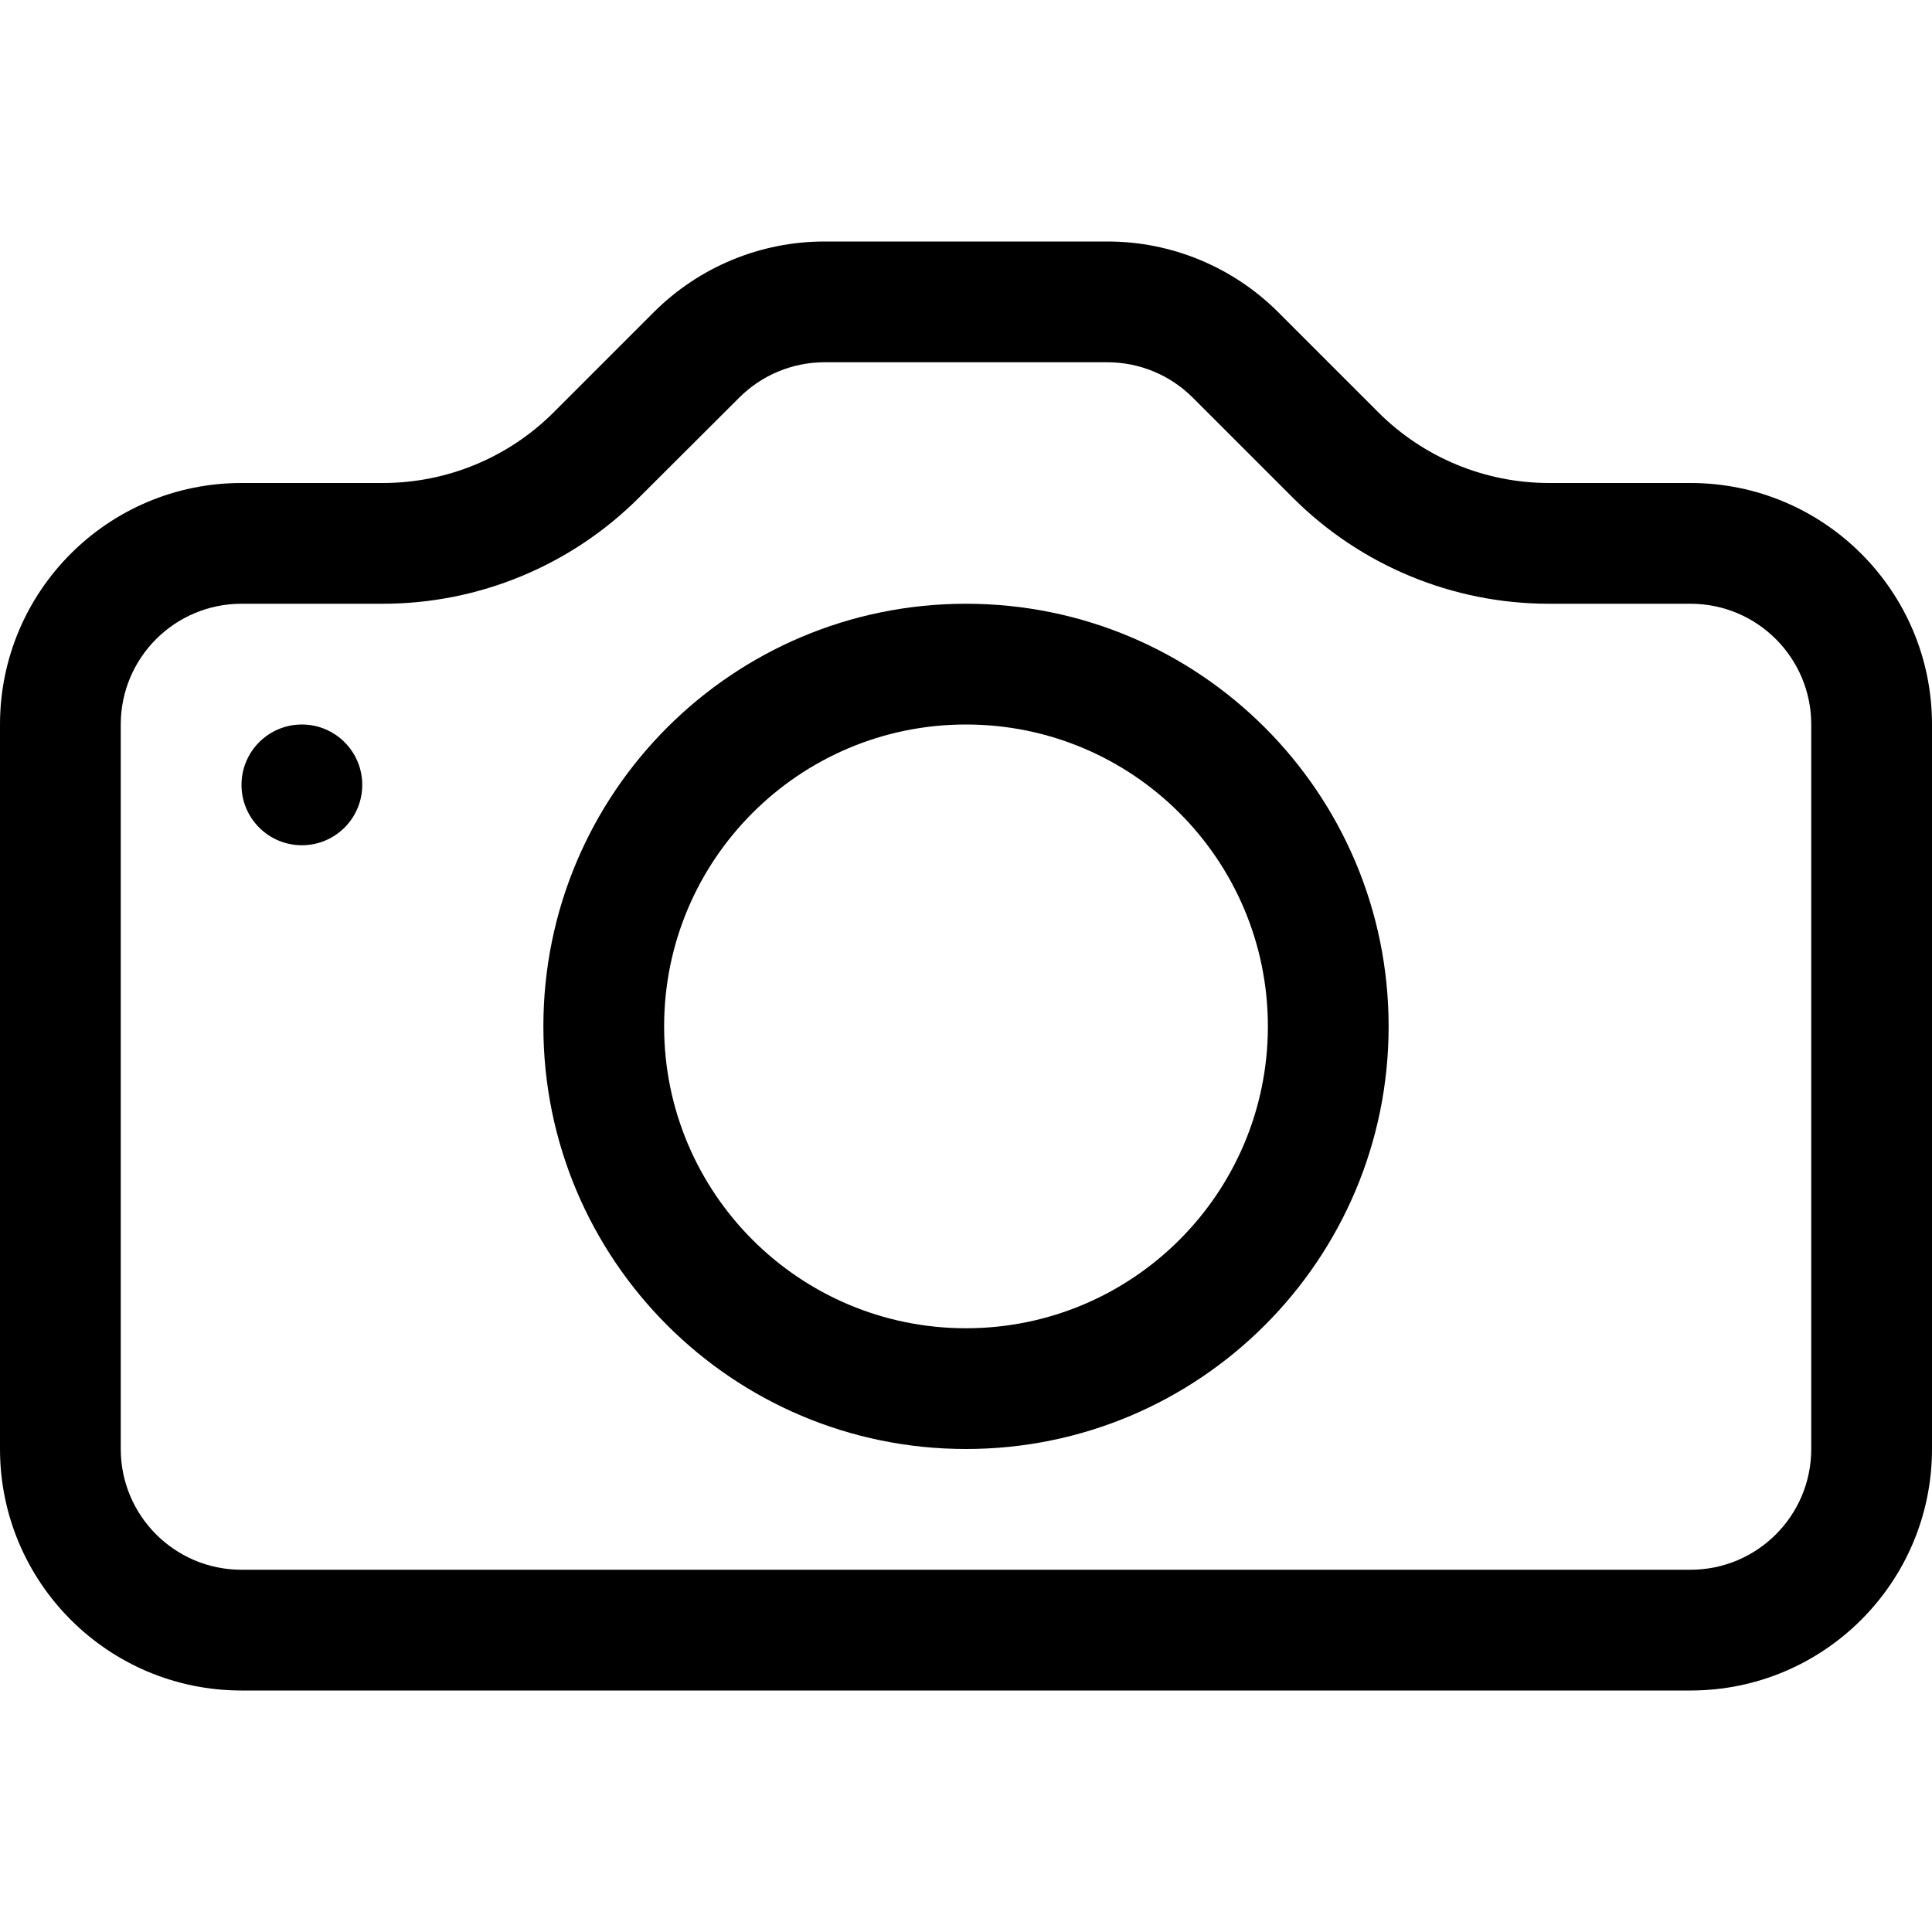
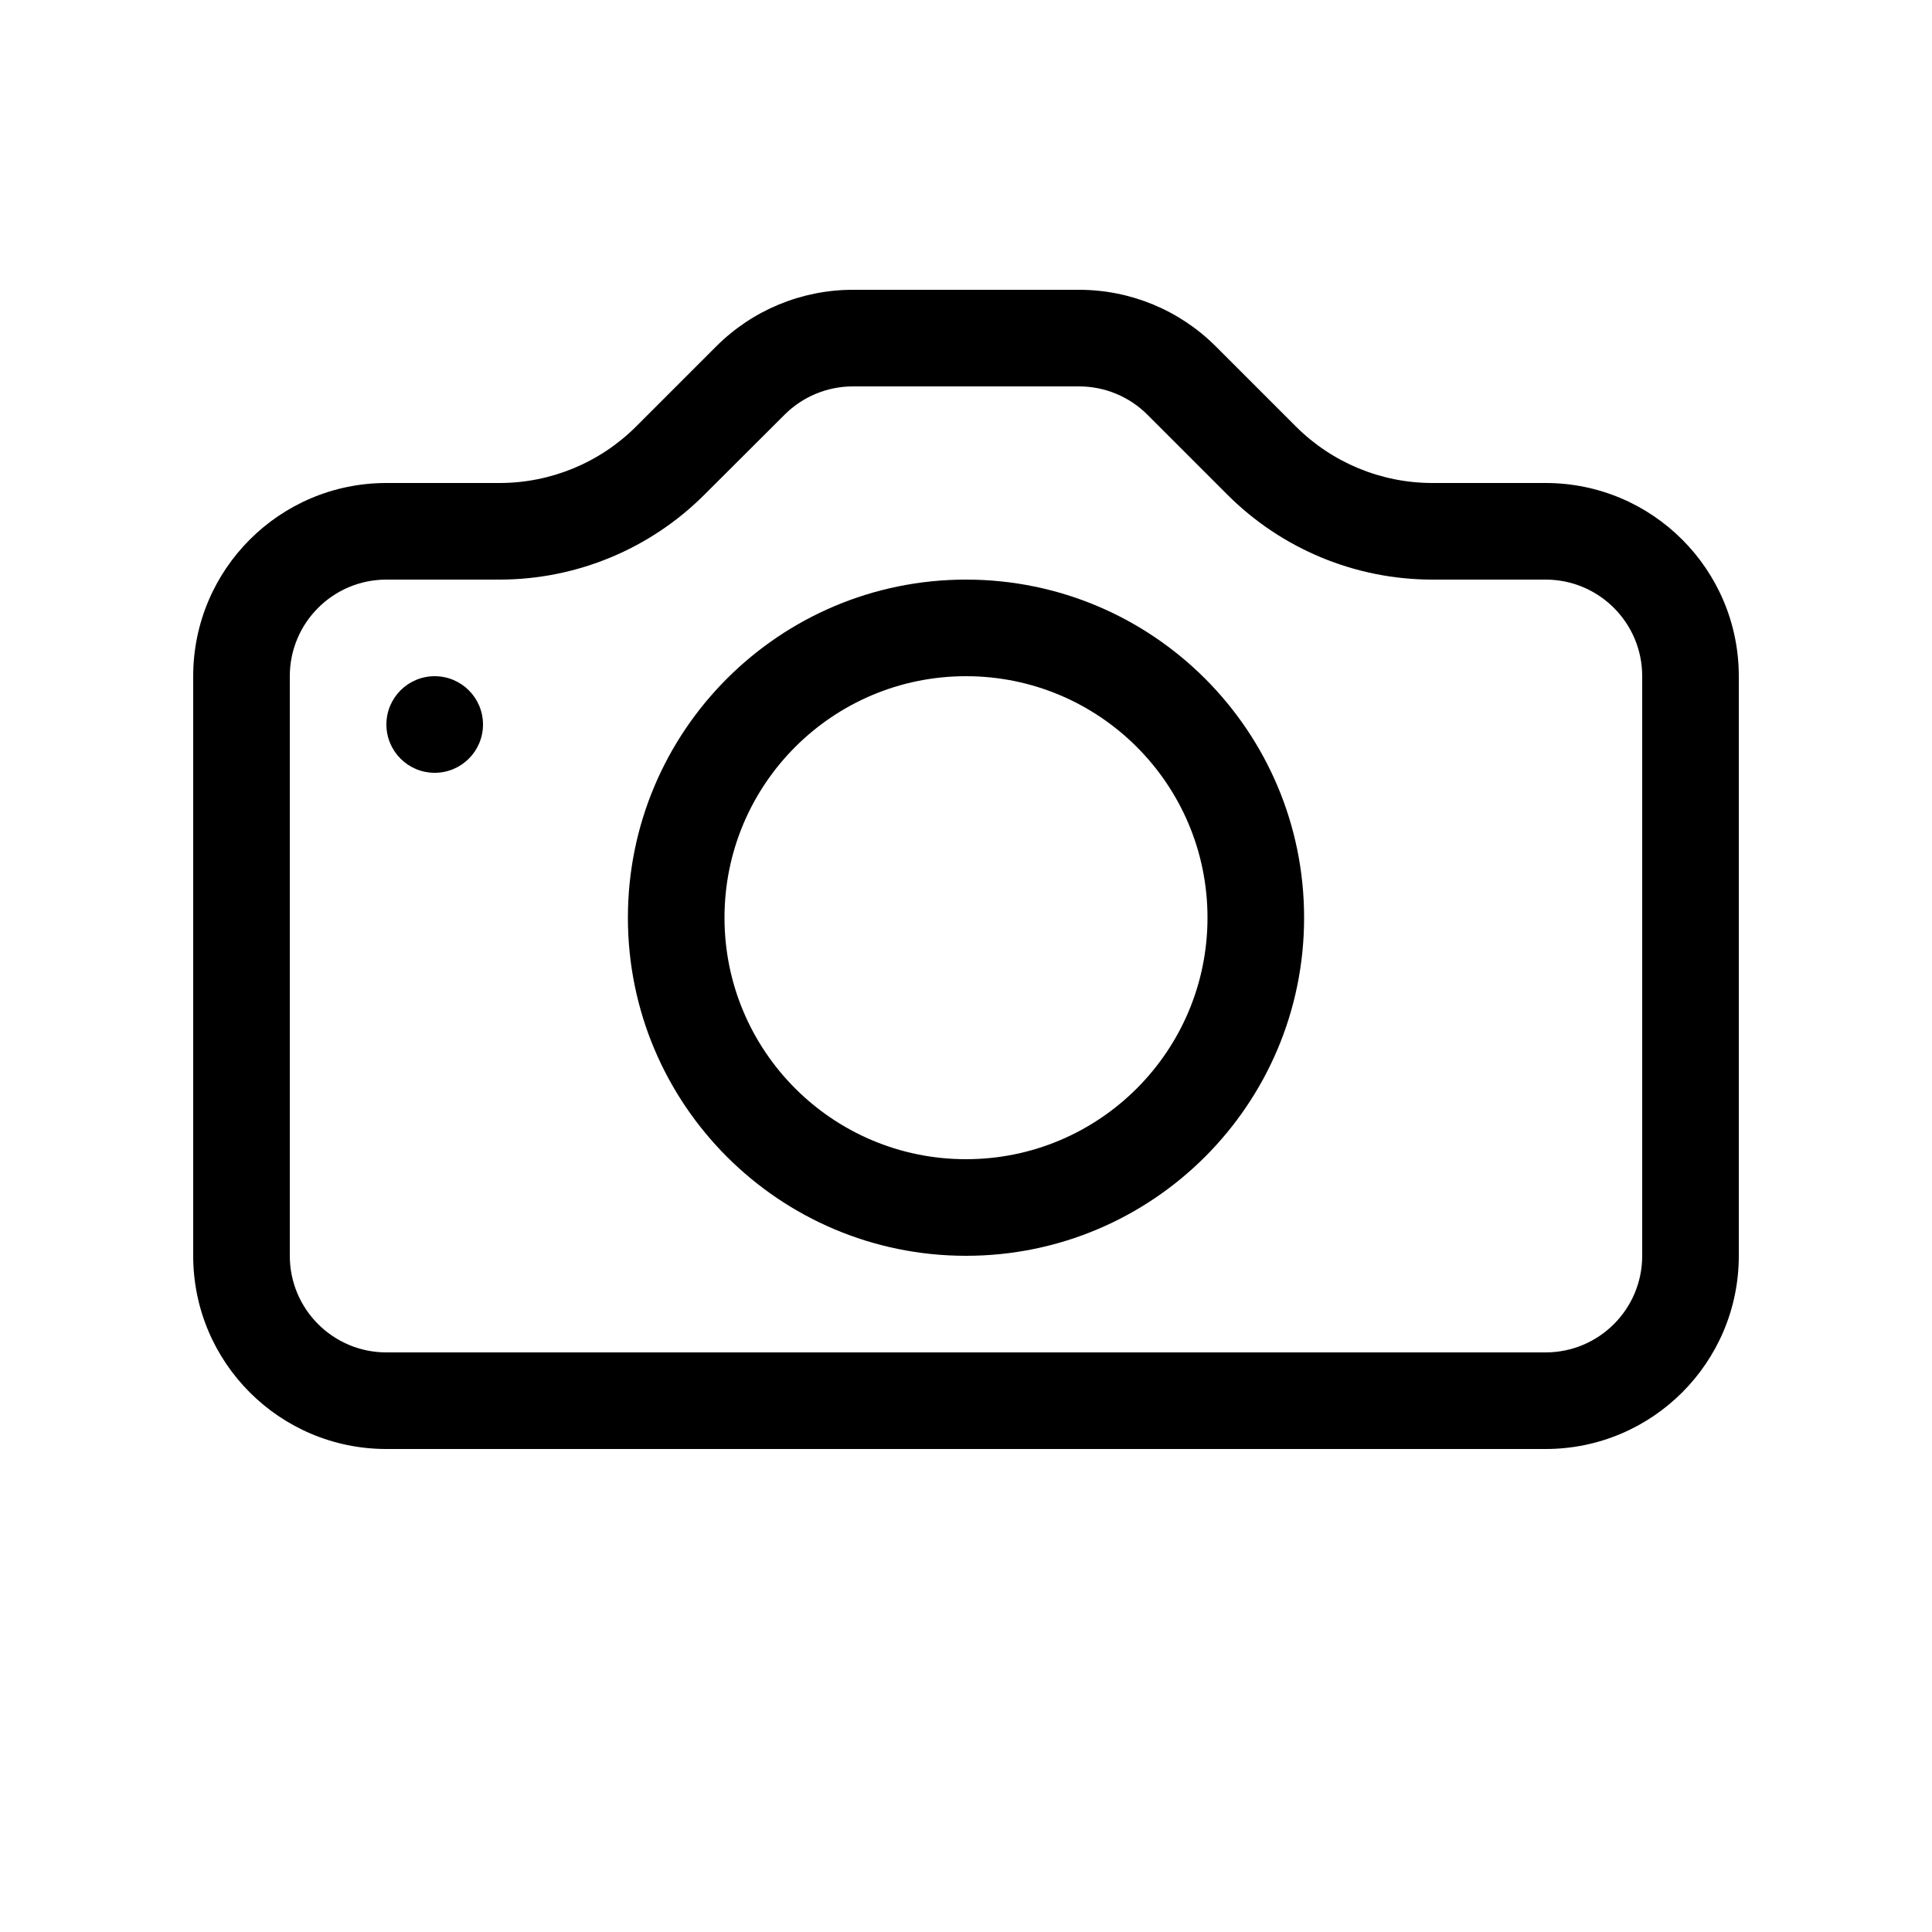
- <svg xmlns="http://www.w3.org/2000/svg" width="16" height="16" fill="currentColor" class="bi bi-camera" viewBox="0 0 16 16">
+ <svg xmlns="http://www.w3.org/2000/svg" width="16" height="16" fill="currentColor" class="bi bi-camera" viewBox="0 -1 16 20">
  <path d="M15 12a1 1 0 0 1-1 1H2a1 1 0 0 1-1-1V6a1 1 0 0 1 1-1h1.172a3 3 0 0 0 2.12-.879l.83-.828A1 1 0 0 1 6.827 3h2.344a1 1 0 0 1 .707.293l.828.828A3 3 0 0 0 12.828 5H14a1 1 0 0 1 1 1v6zM2 4a2 2 0 0 0-2 2v6a2 2 0 0 0 2 2h12a2 2 0 0 0 2-2V6a2 2 0 0 0-2-2h-1.172a2 2 0 0 1-1.414-.586l-.828-.828A2 2 0 0 0 9.172 2H6.828a2 2 0 0 0-1.414.586l-.828.828A2 2 0 0 1 3.172 4H2z" />
  <path d="M8 11a2.5 2.5 0 1 1 0-5 2.5 2.5 0 0 1 0 5zm0 1a3.5 3.5 0 1 0 0-7 3.5 3.5 0 0 0 0 7zM3 6.5a.5.5 0 1 1-1 0 .5.5 0 0 1 1 0z" />
</svg>
